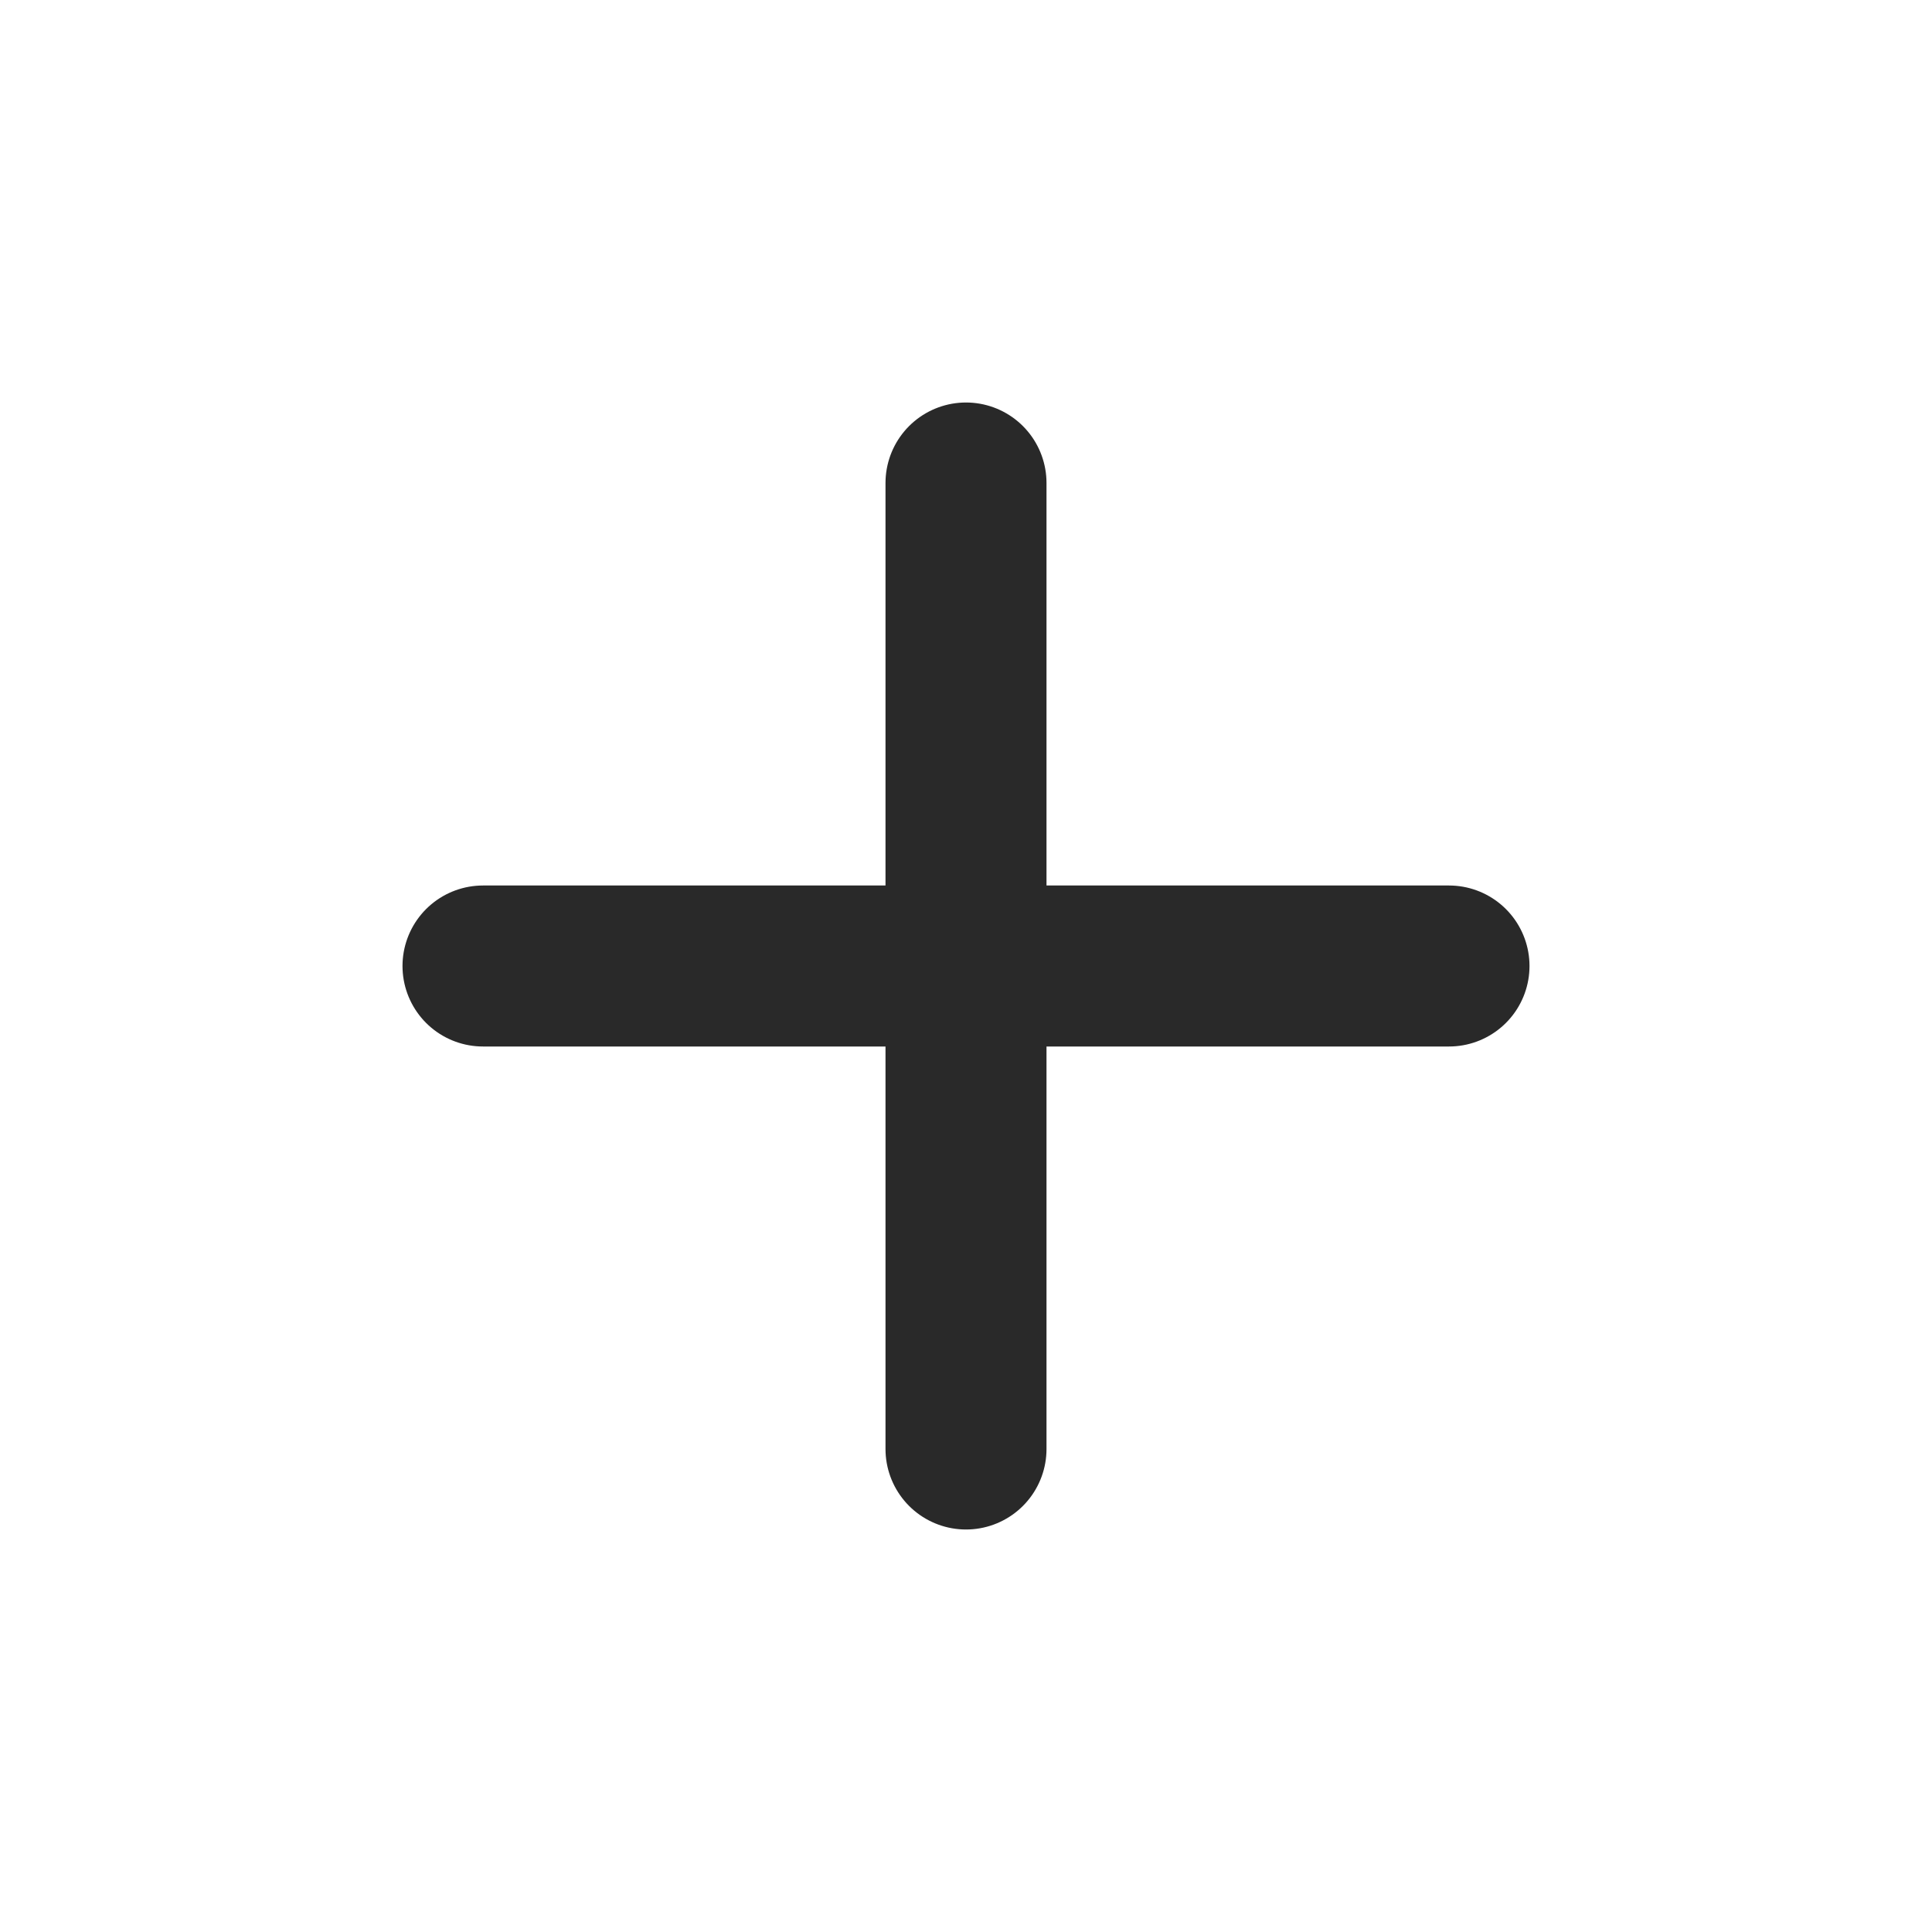
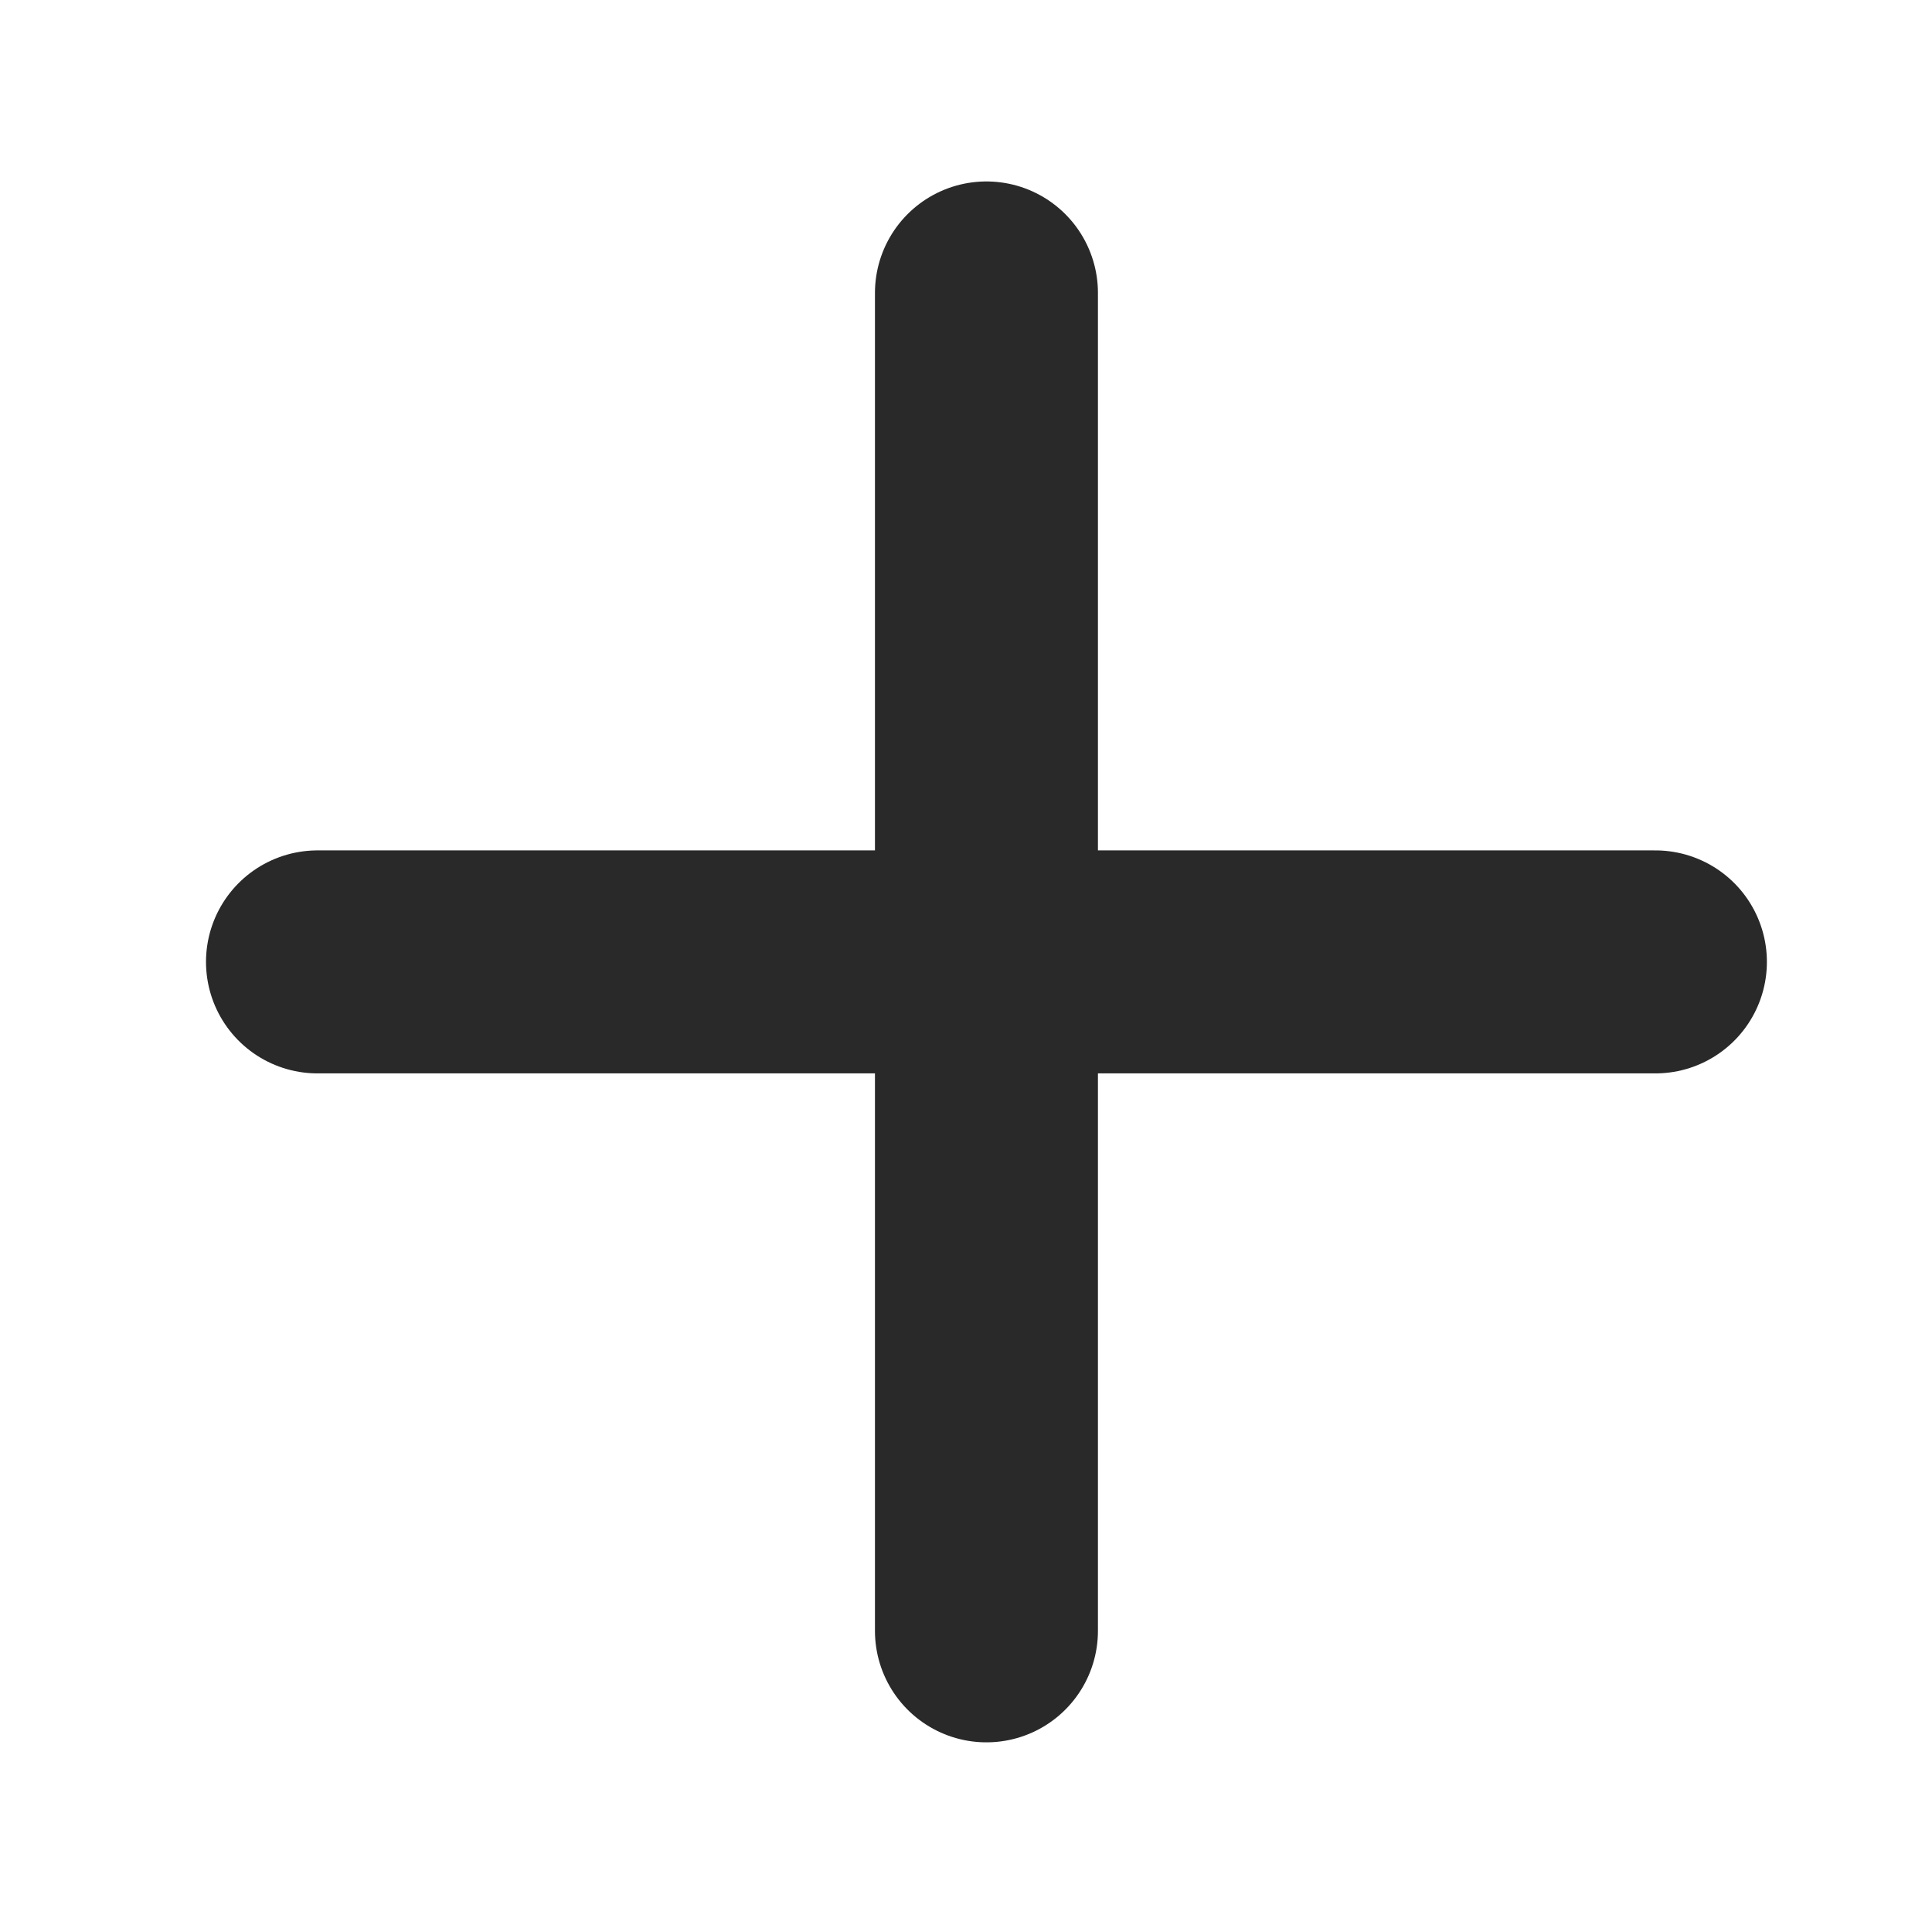
- <svg xmlns="http://www.w3.org/2000/svg" width="24" height="24" viewBox="0 0 24 24" fill="none">
-   <path d="M12 6V18" stroke="#292929" stroke-width="2" stroke-linecap="round" stroke-linejoin="round" />
-   <path d="M6 12H18" stroke="#292929" stroke-width="2" stroke-linecap="round" stroke-linejoin="round" />
+ <svg xmlns="http://www.w3.org/2000/svg" width="24" height="24" viewBox="0 0 24 24" fill="none" version="1.1" id="svg1377">
+   <defs id="defs1381" />
+   <path d="M 12.254,3.639 V 20.259" stroke="#292929" stroke-width="2.77" stroke-linecap="round" stroke-linejoin="round" id="path1373" />
+   <path d="M 3.944,11.949 H 20.564" stroke="#292929" stroke-width="2.77" stroke-linecap="round" stroke-linejoin="round" id="path1375" />
</svg>
